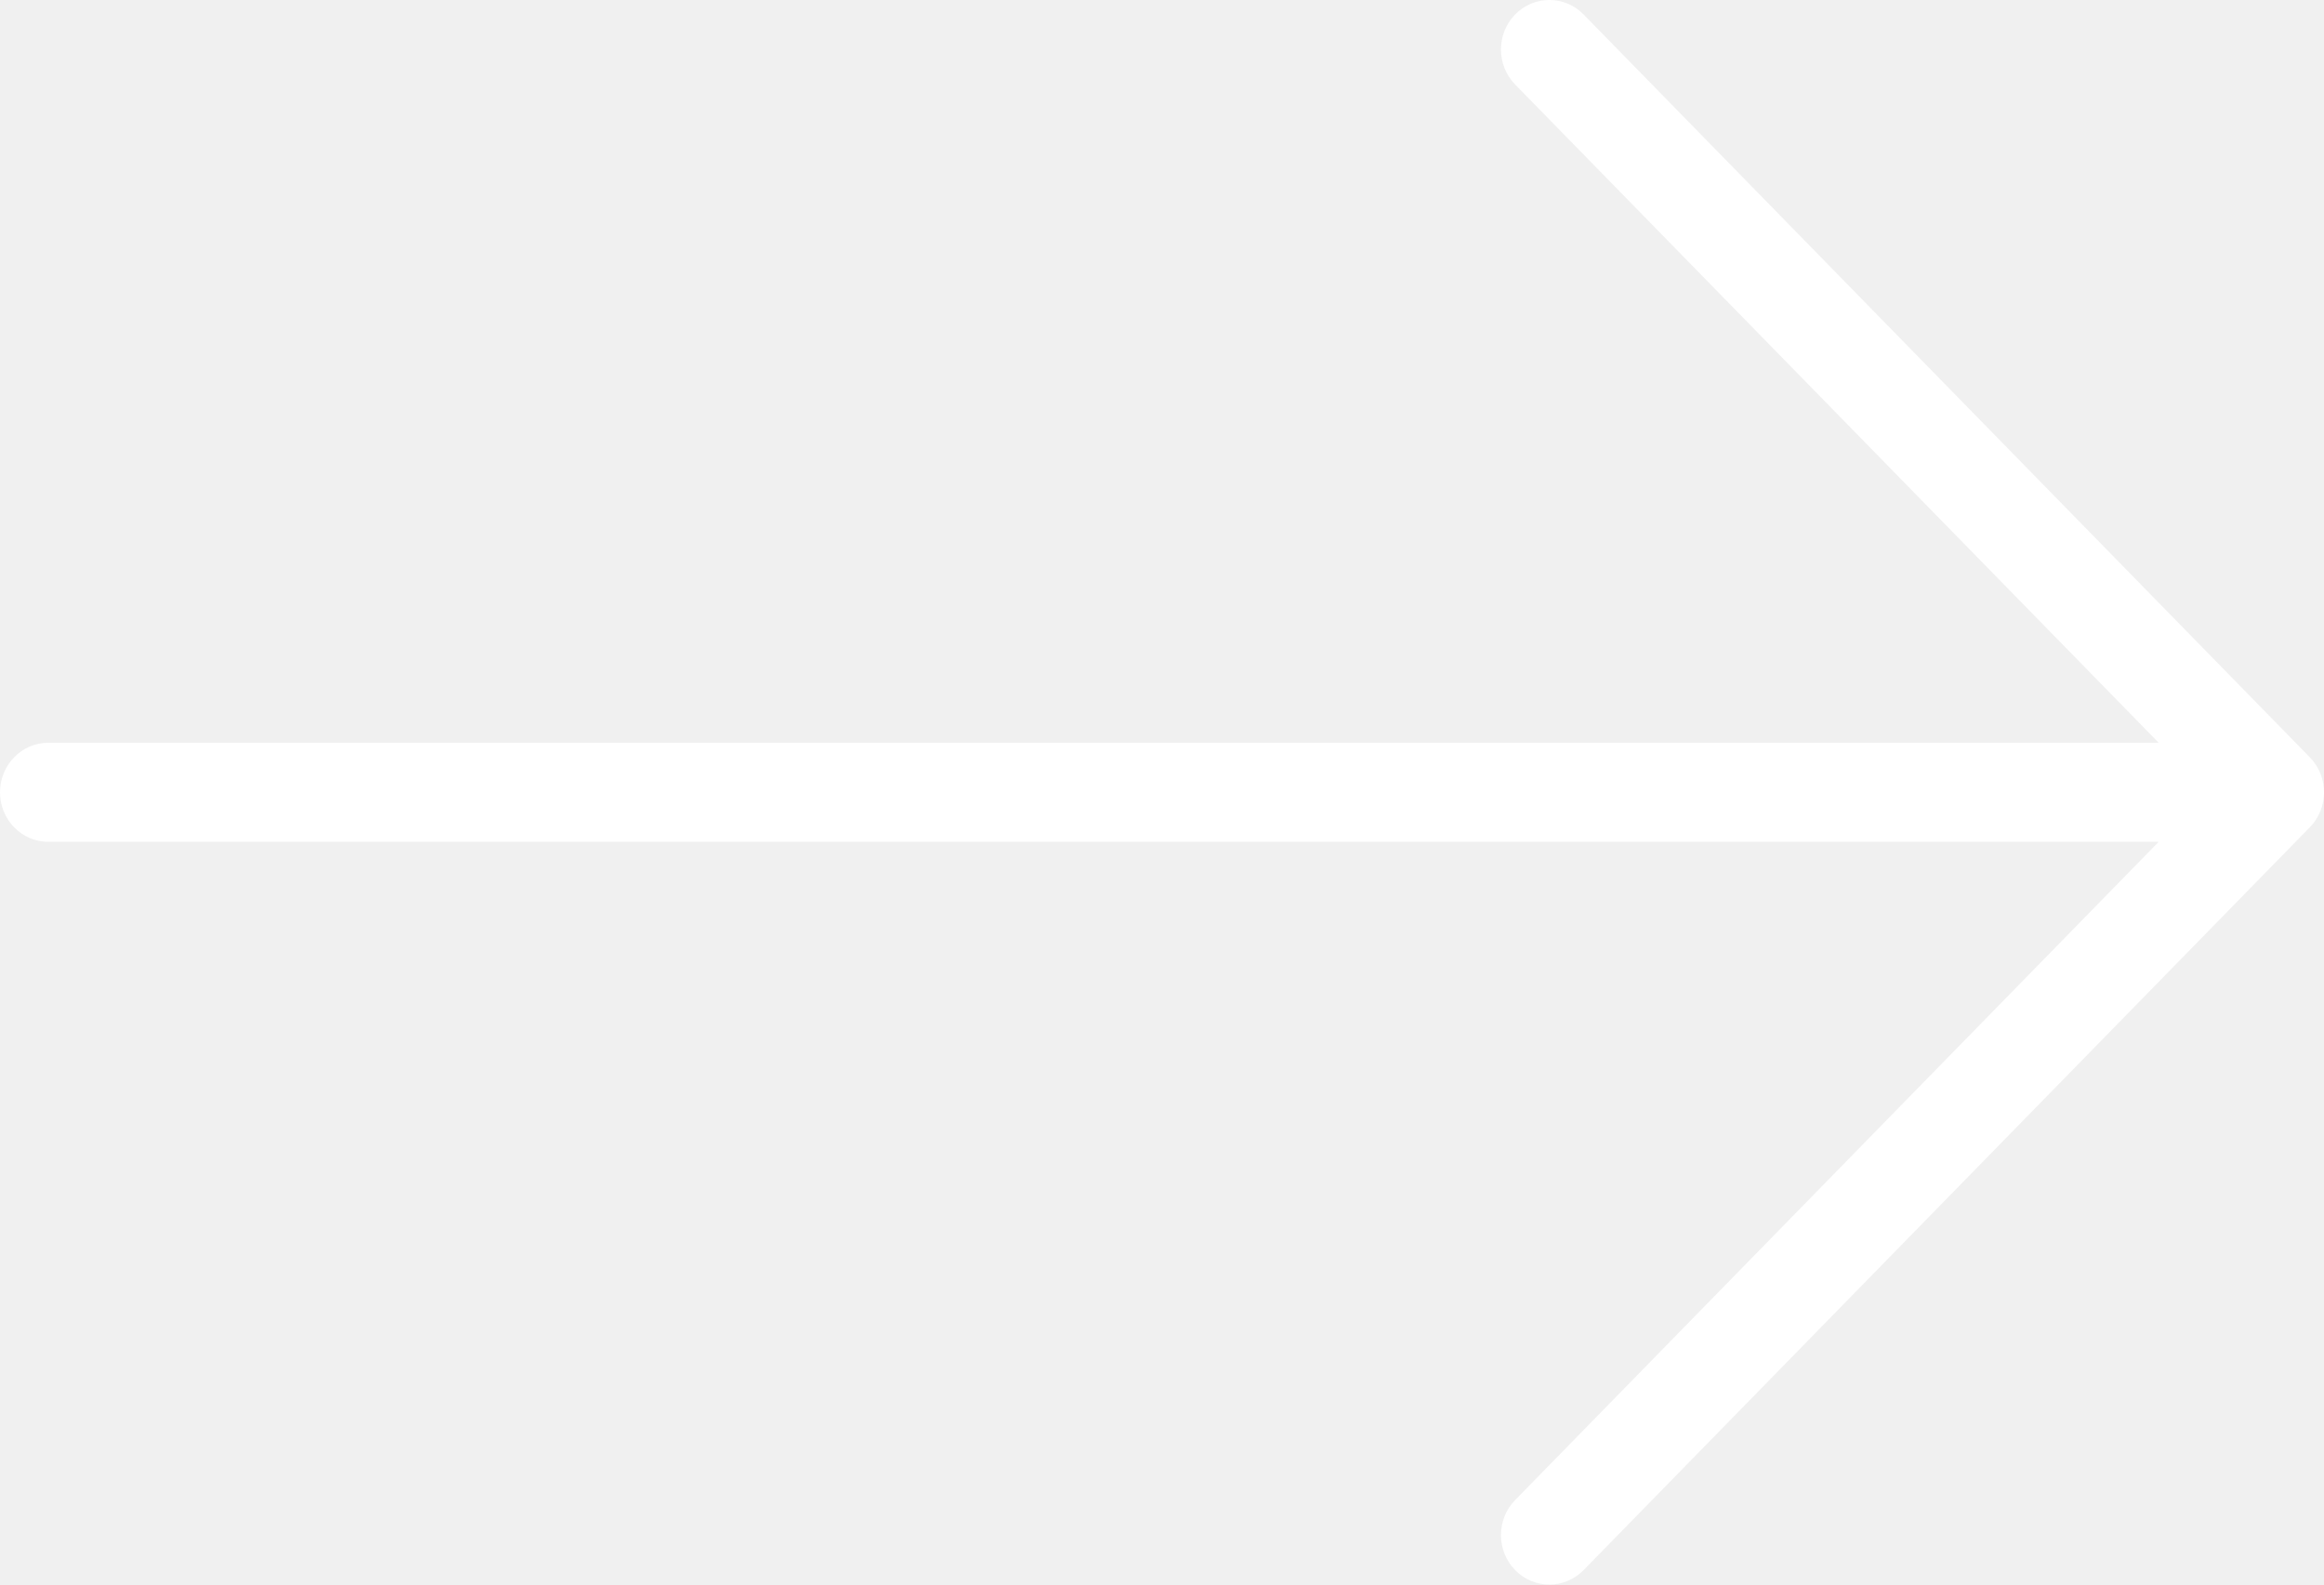
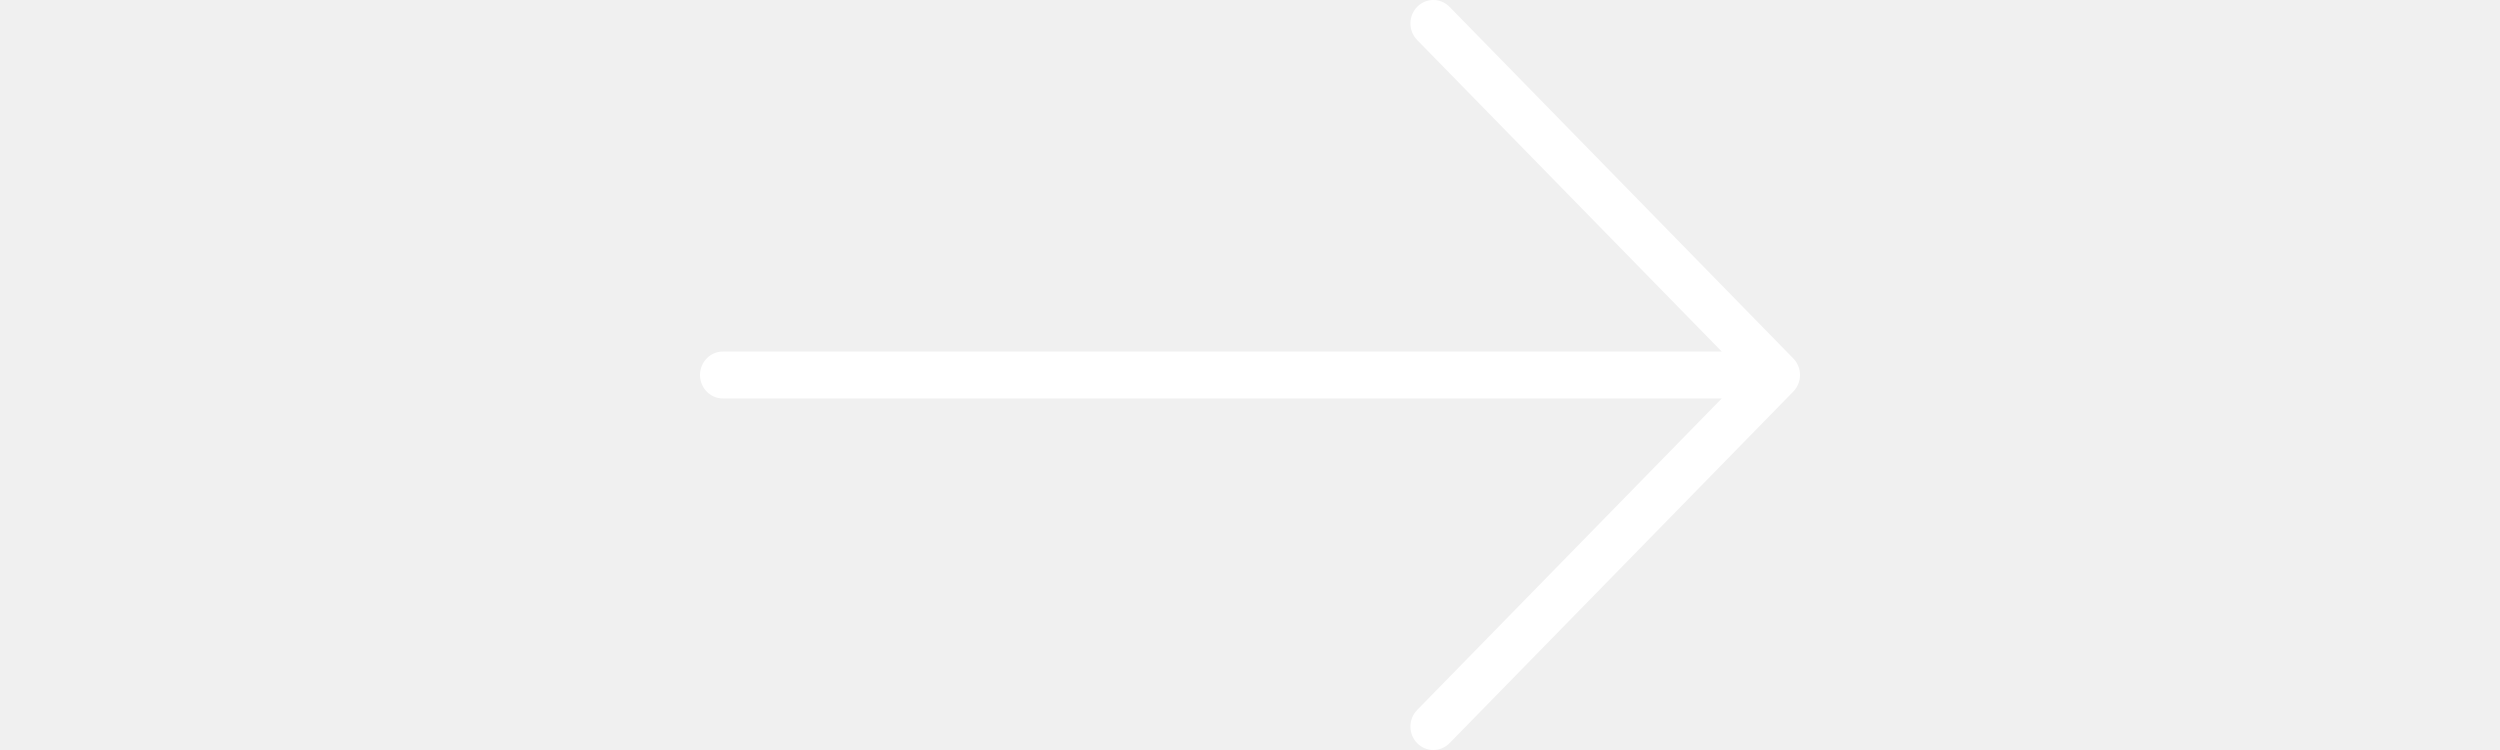
- <svg xmlns="http://www.w3.org/2000/svg" width="22" height="15" viewBox="0 0 22 15" fill="none">
+ <svg xmlns="http://www.w3.org/2000/svg" width="50" height="15" viewBox="0 0 22 15" fill="none">
  <path d="M21.866 7.169L14.991 0.137C14.812 -0.046 14.522 -0.046 14.343 0.137C14.164 0.32 14.164 0.617 14.343 0.8L20.435 7.031H0.458C0.205 7.031 0 7.241 0 7.5C0 7.759 0.205 7.969 0.458 7.969H20.435L14.343 14.2C14.164 14.383 14.164 14.68 14.343 14.863C14.432 14.954 14.549 15 14.667 15C14.784 15 14.901 14.954 14.991 14.863L21.866 7.831C22.045 7.648 22.045 7.352 21.866 7.169Z" fill="white" />
</svg>
